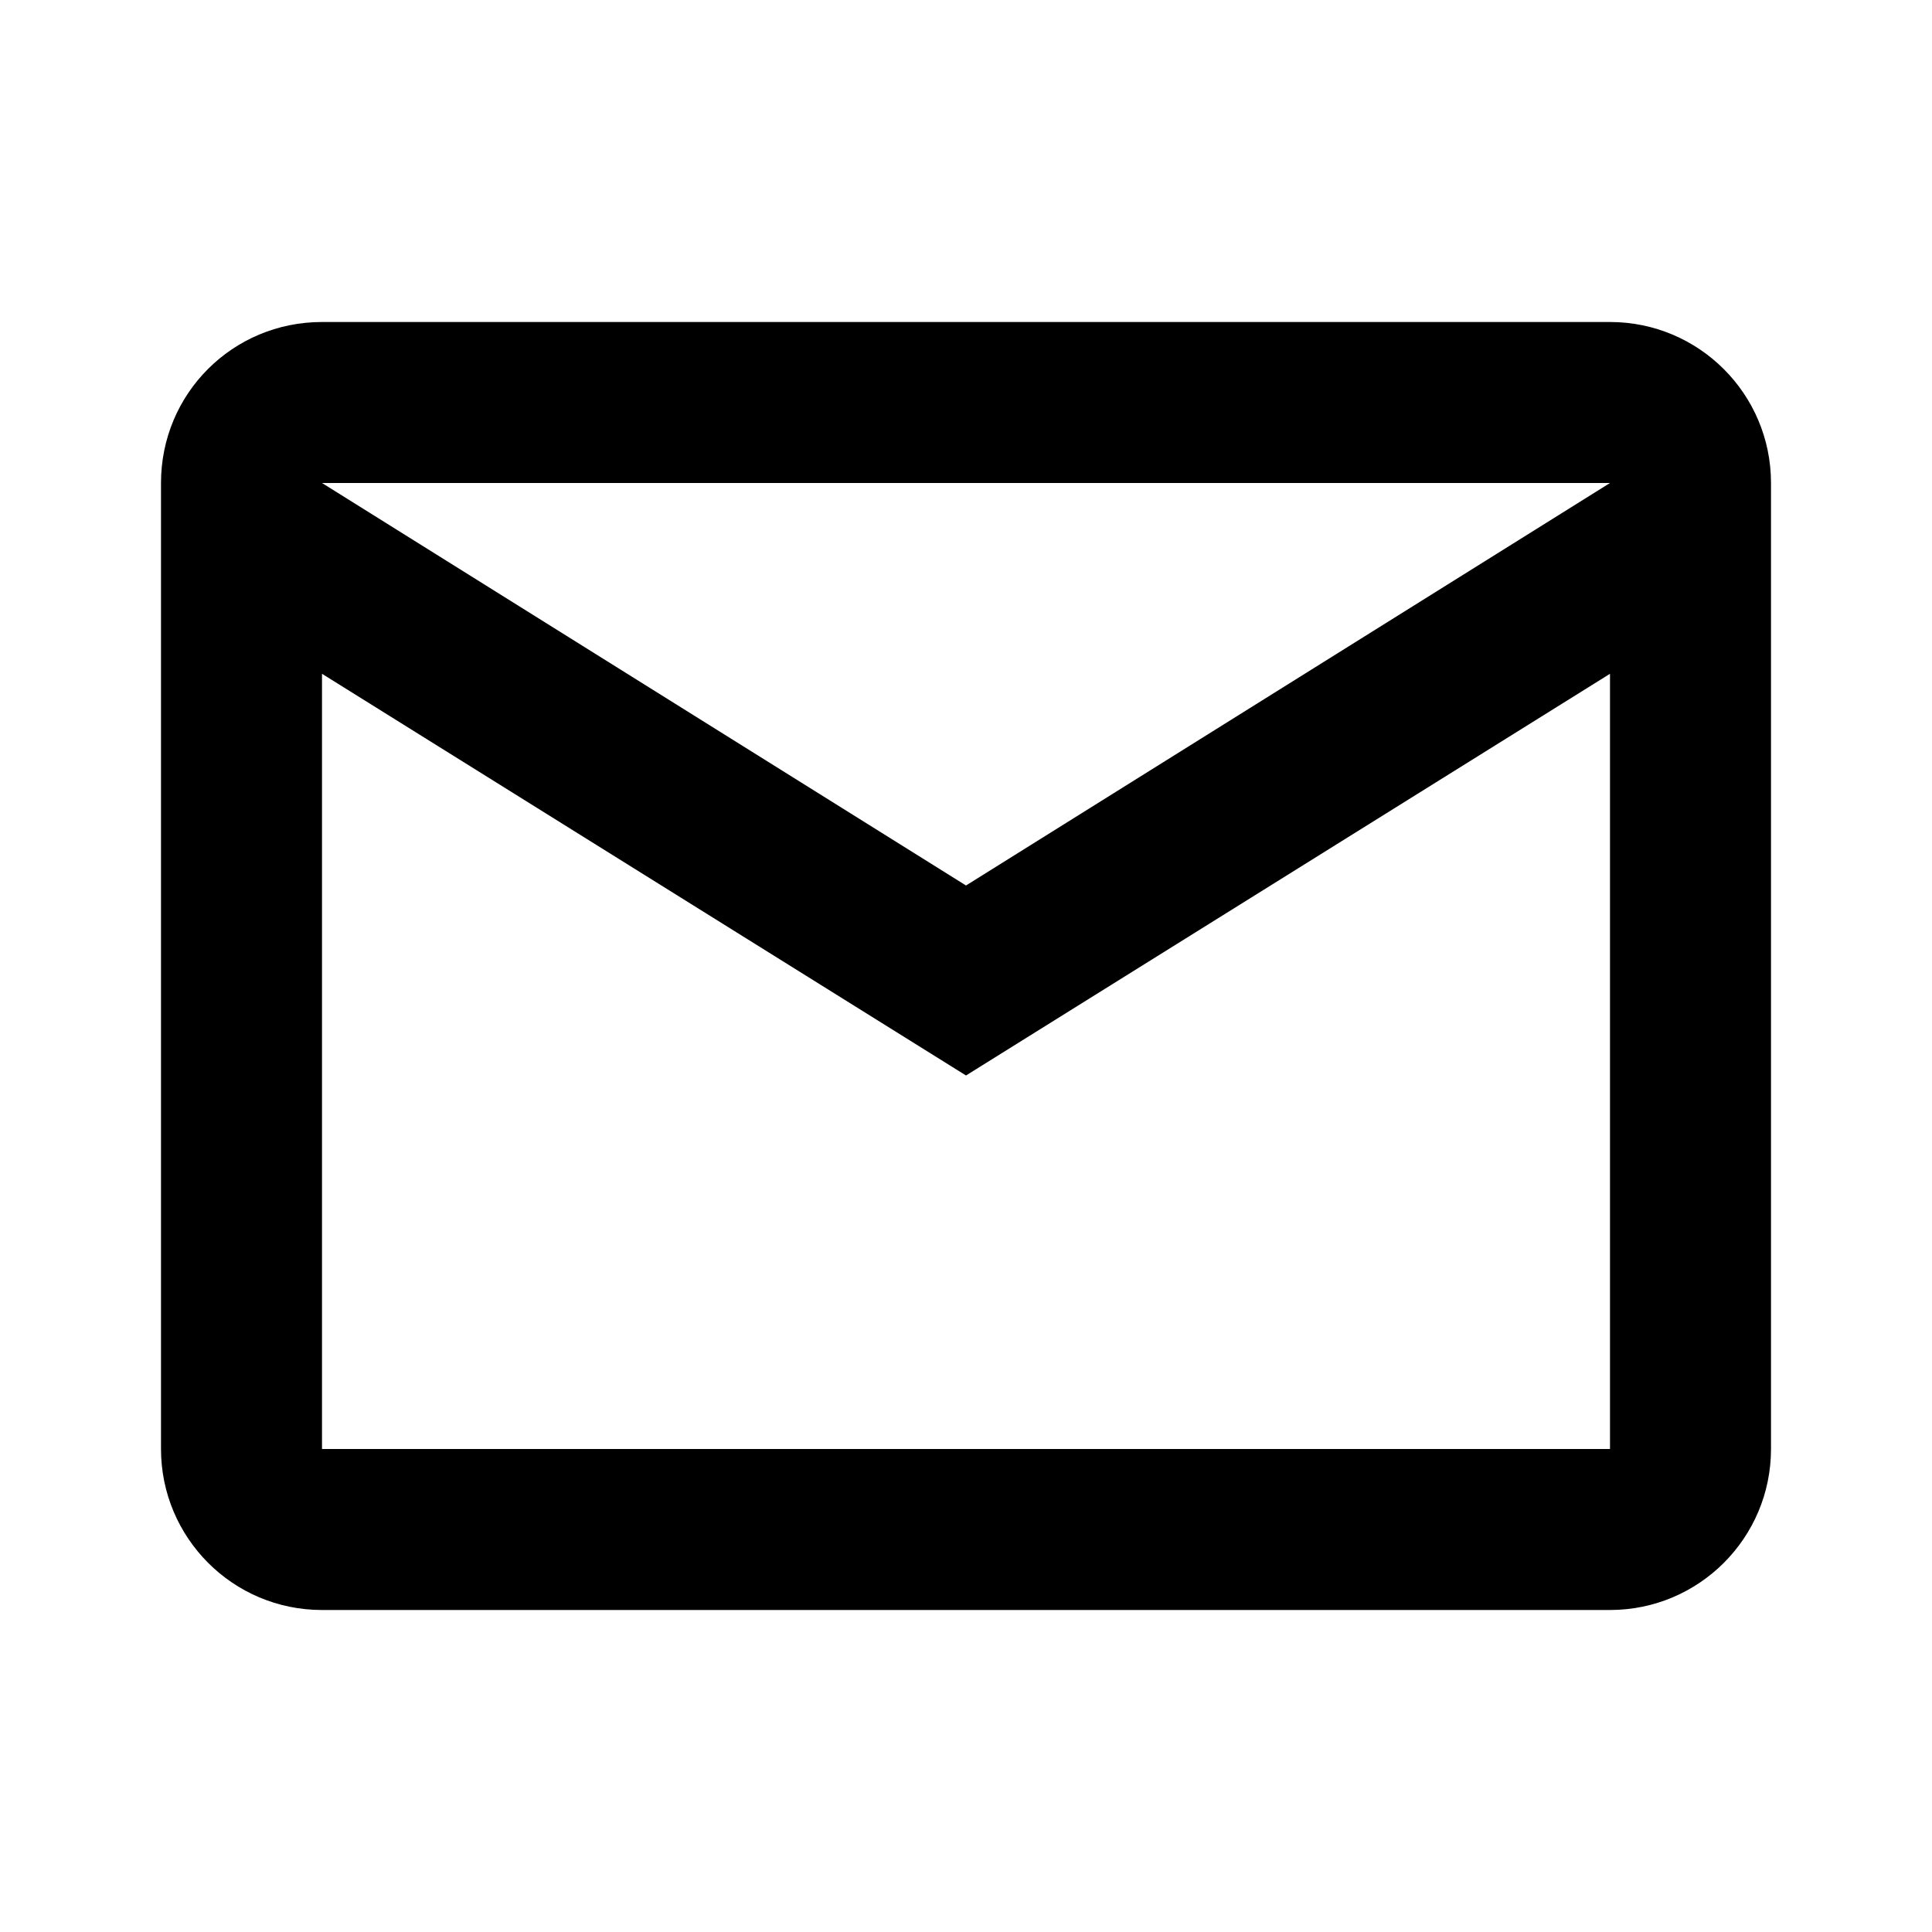
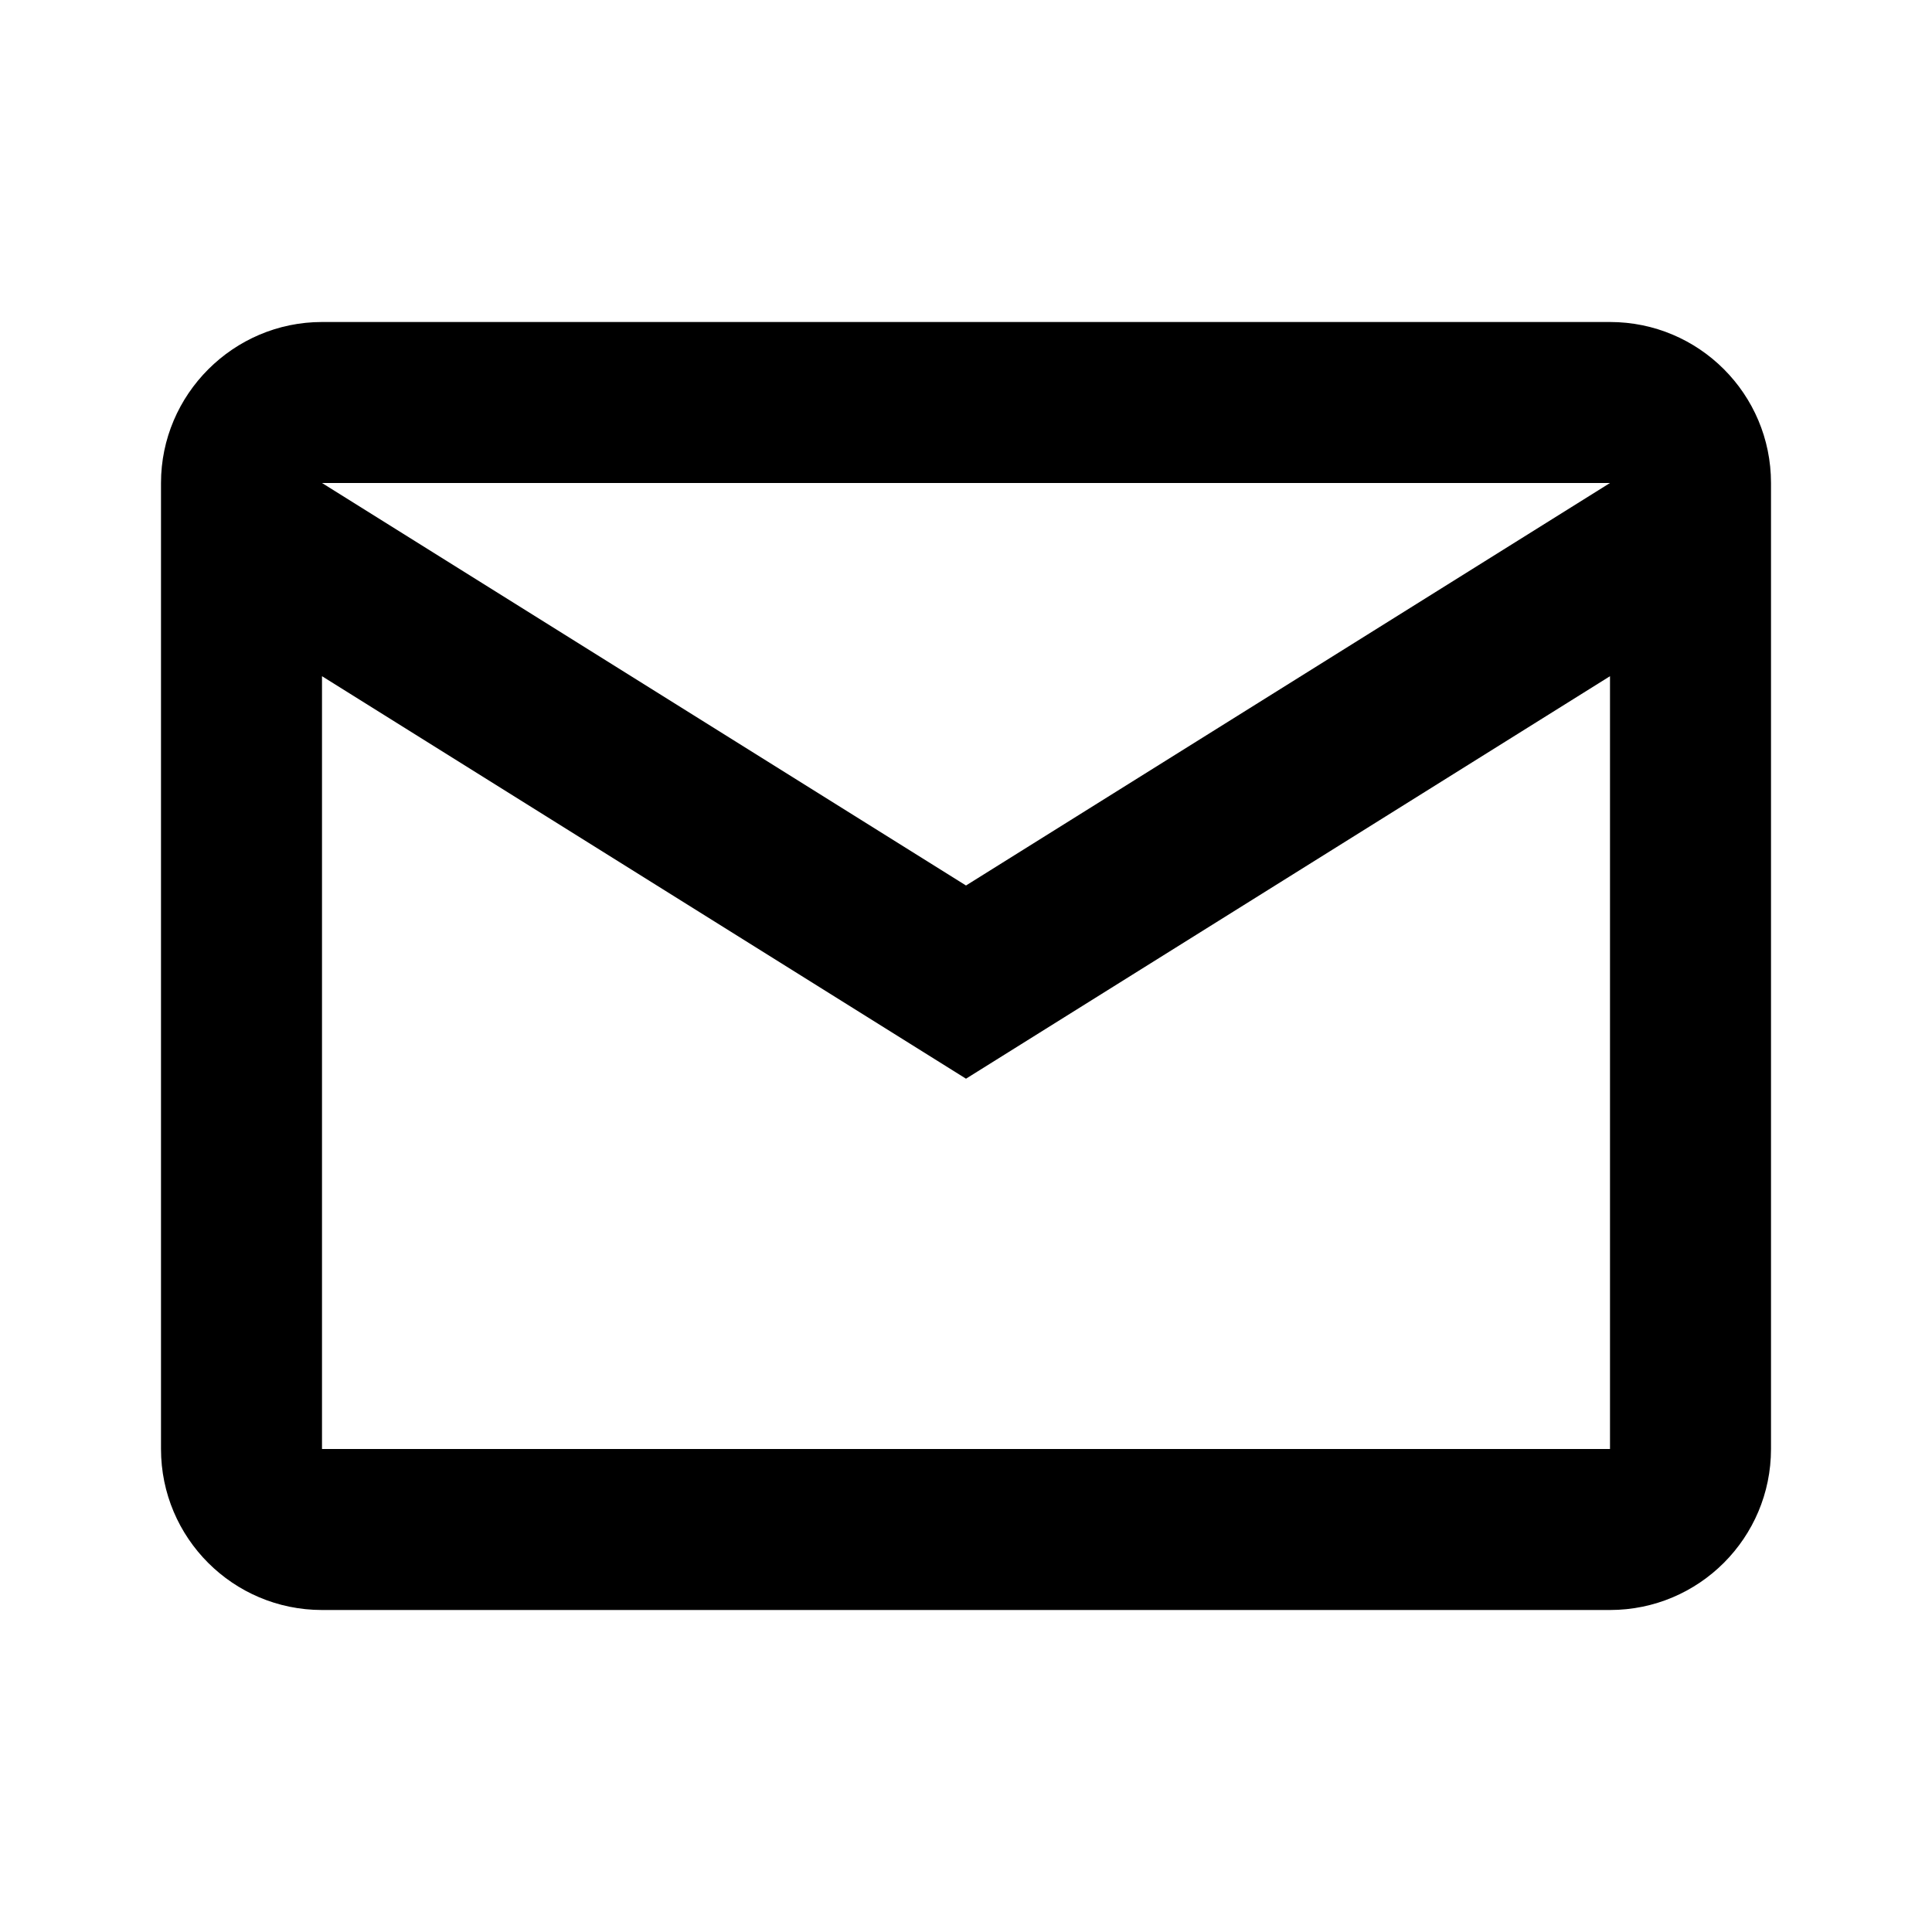
- <svg xmlns="http://www.w3.org/2000/svg" fill="currentColor" version="1.1" width="24" height="24" viewBox="0 0 24 24" data-license="SIL Open Font License 1.1" data-source="Material Community Icons">
-   <path d="M4,4H20A2,2 0 0,1 22,6V18A2,2 0 0,1 20,20H4C2.89,20 2,19.1 2,18V6C2,4.89 2.89,4 4,4M12,11L20,6H4L12,11M4,18H20V8.37L12,13.36L4,8.37V18Z" />
+ <svg xmlns="http://www.w3.org/2000/svg" fill="currentColor" data-license="SIL Open Font License 1.1" data-source="Material Community Icons" viewBox="0 0 24 24">
+   <path d="M4 4h16a2 2 0 0 1 2 2v12a2 2 0 0 1-2 2H4a2 2 0 0 1-2-2V6c0-1.1.9-2 2-2m8 7 8-5H4l8 5m-8 7h16V8.4l-8 5-8-5V18Z" />
</svg>
